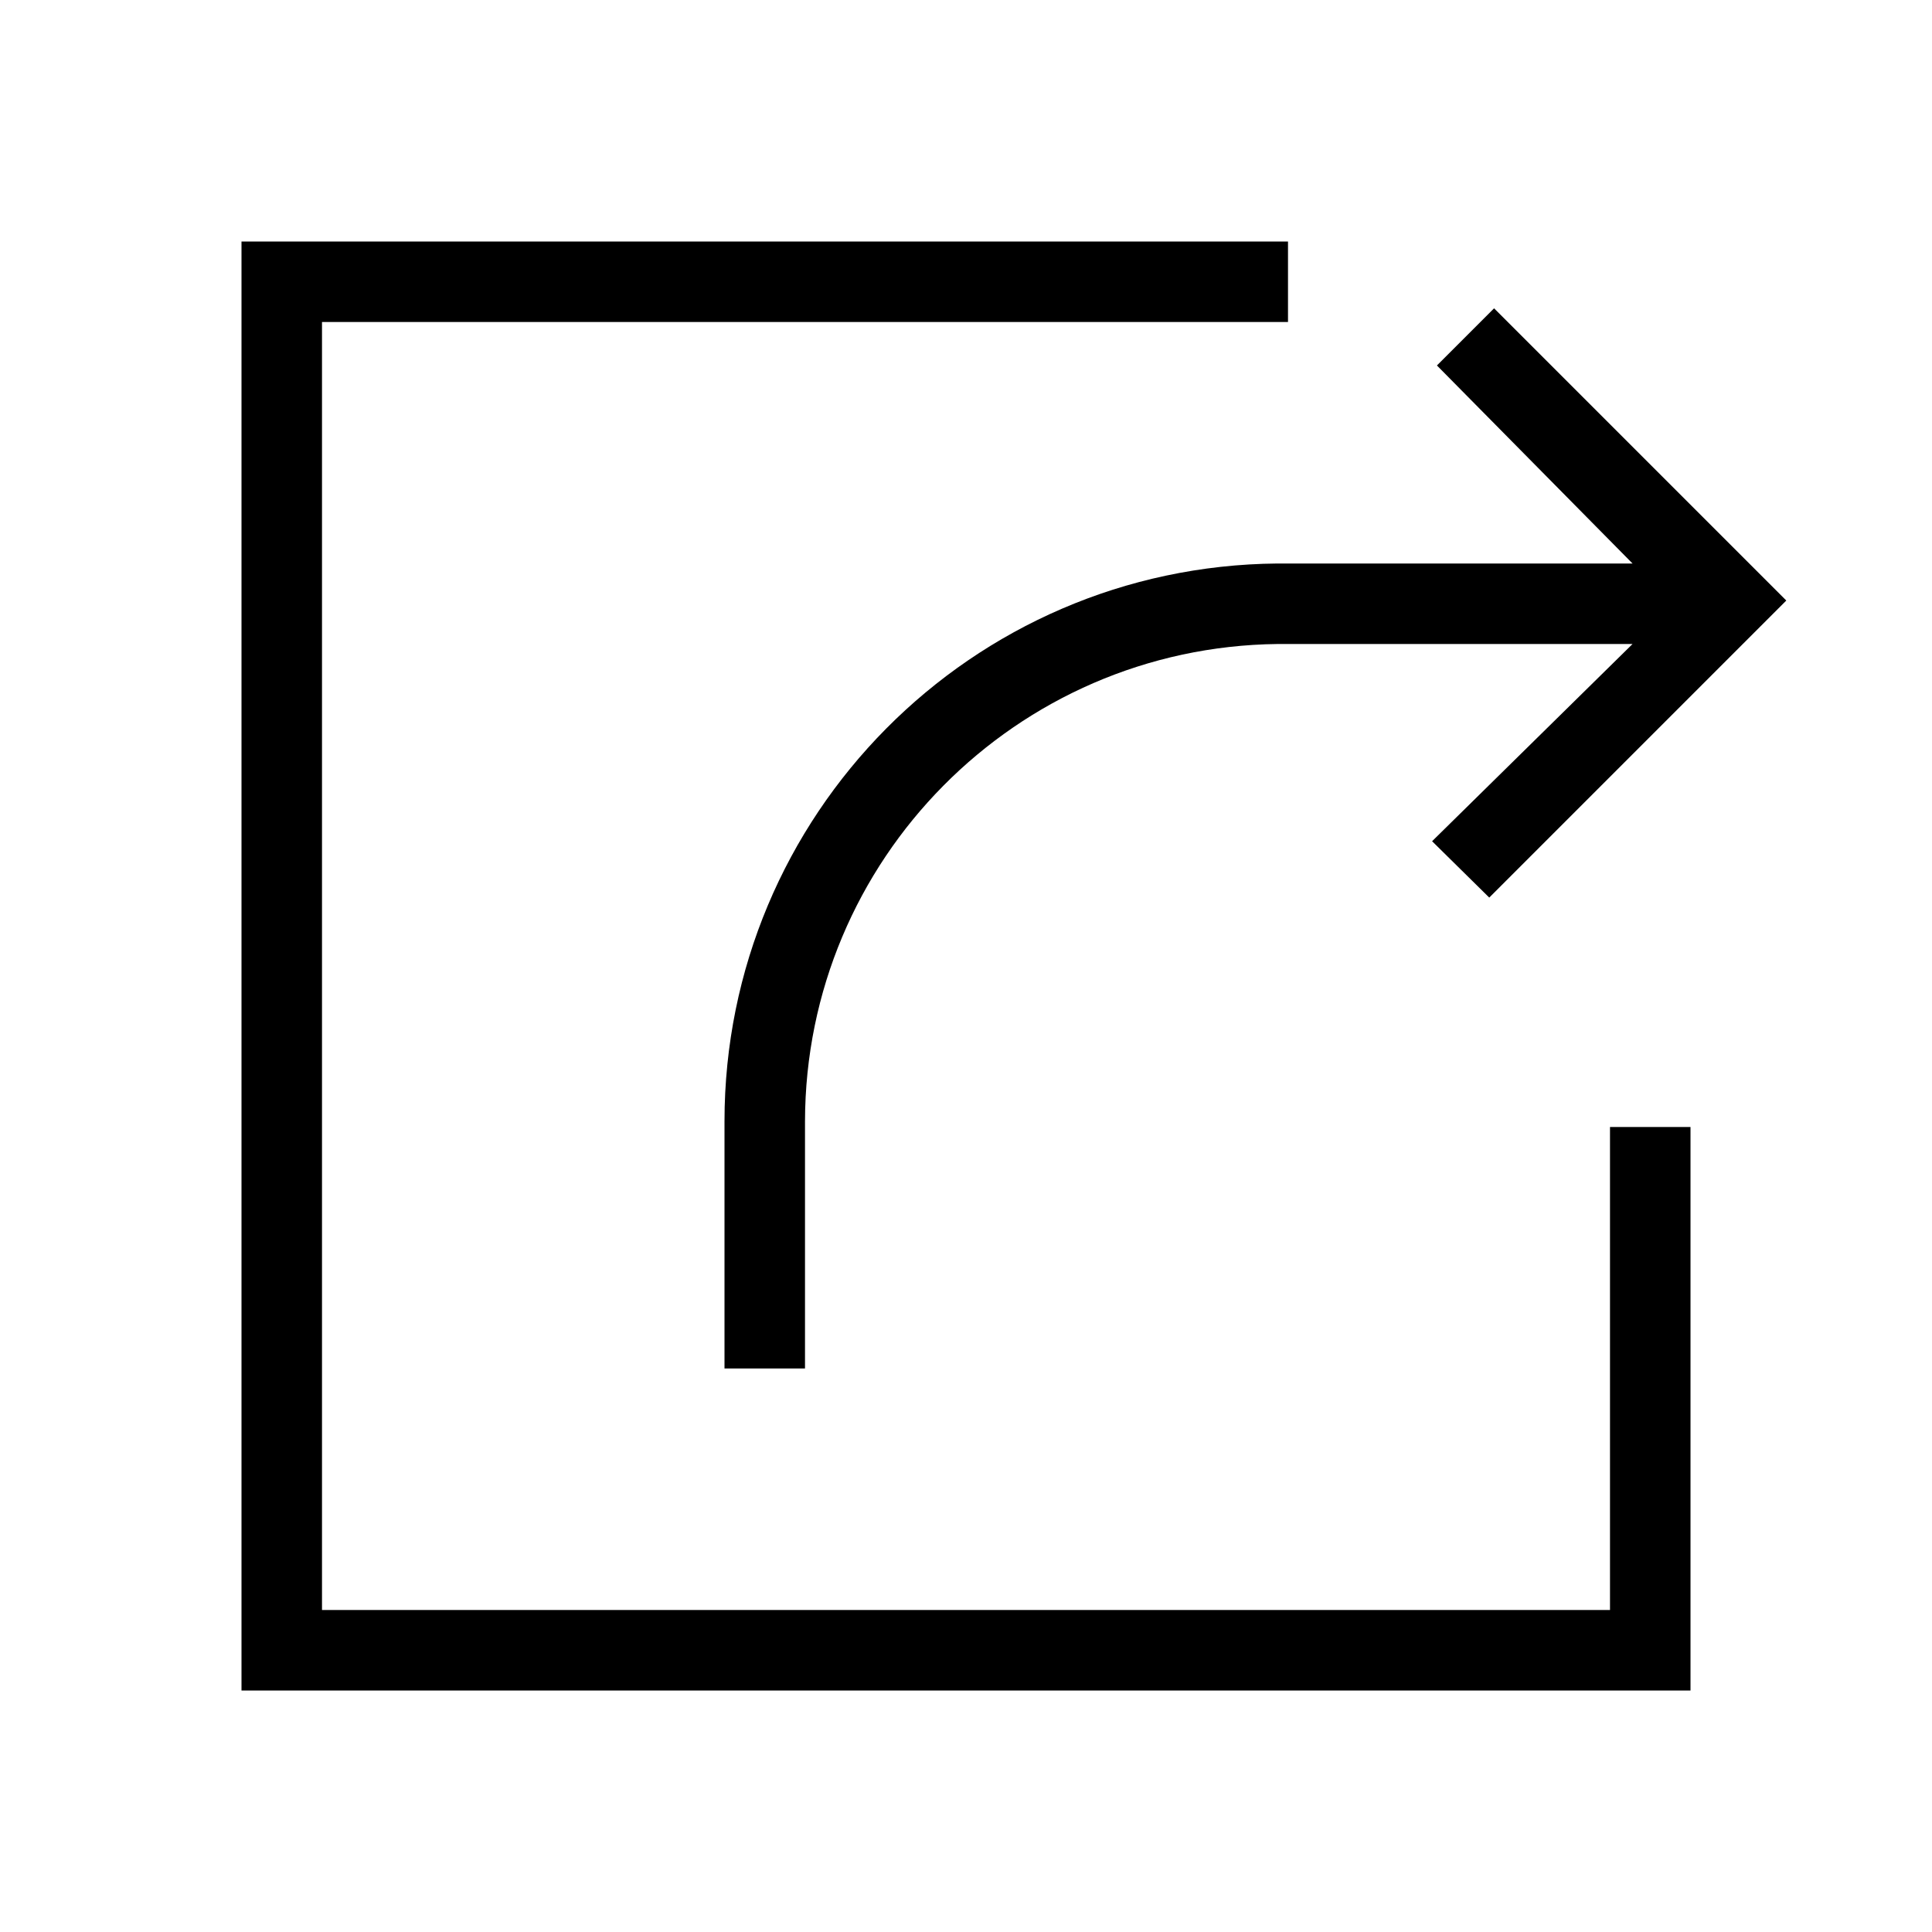
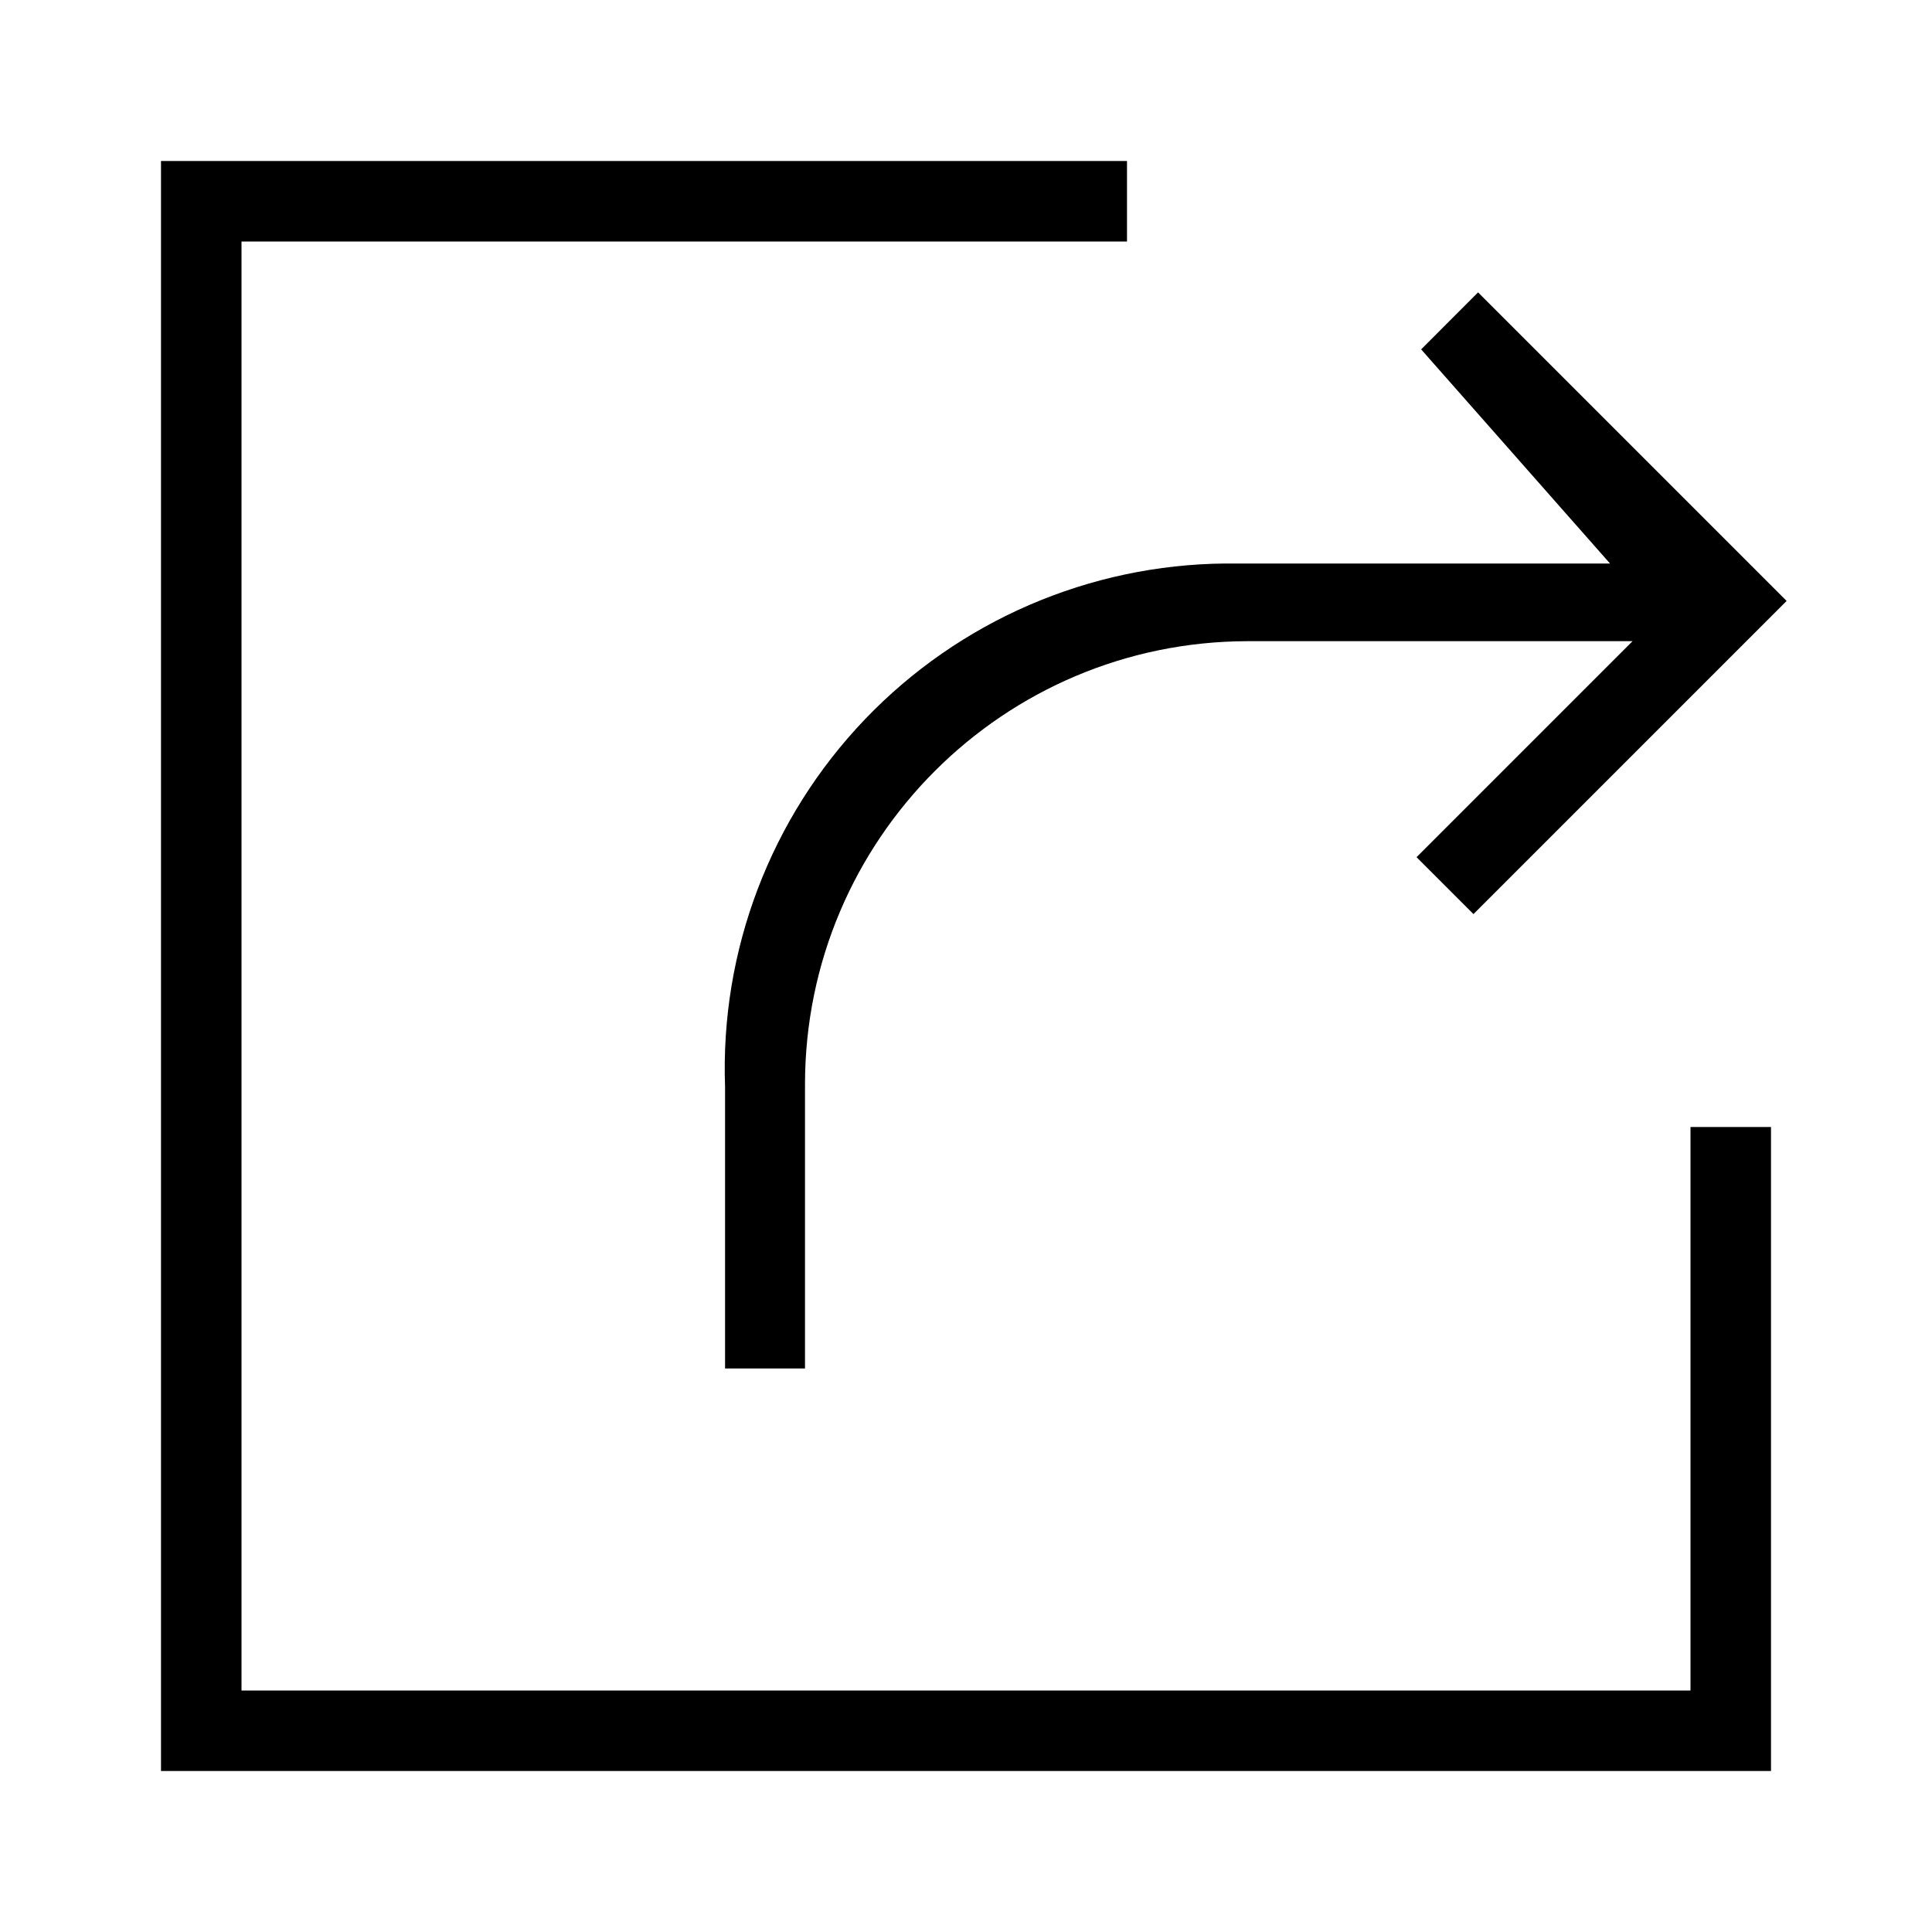
<svg xmlns="http://www.w3.org/2000/svg" viewBox="0 0 24 24">
-   <path d="M20 14h1v7H3V3h13v1H4v16h16zm-4.13-7A6.93 6.93 0 0 0 9 13.93V17h1v-3.07A5.94 5.94 0 0 1 15.87 8h4.41l-2.49 2.45.71.7 3.69-3.69-3.63-3.63-.71.71L20.28 7z" />
+   <path d="M21.9 14h.1v8H2V2h12v1H3v18h18v-7zm-4.246-9.66L20 7h-4.773a6.274 6.274 0 0 0-6.22 6.5V17H10v-3.535a5.507 5.507 0 0 1 5.5-5.5h4.78l-2.683 2.683.707.707 3.89-3.89-3.833-3.833z" id="icons" />
</svg>
